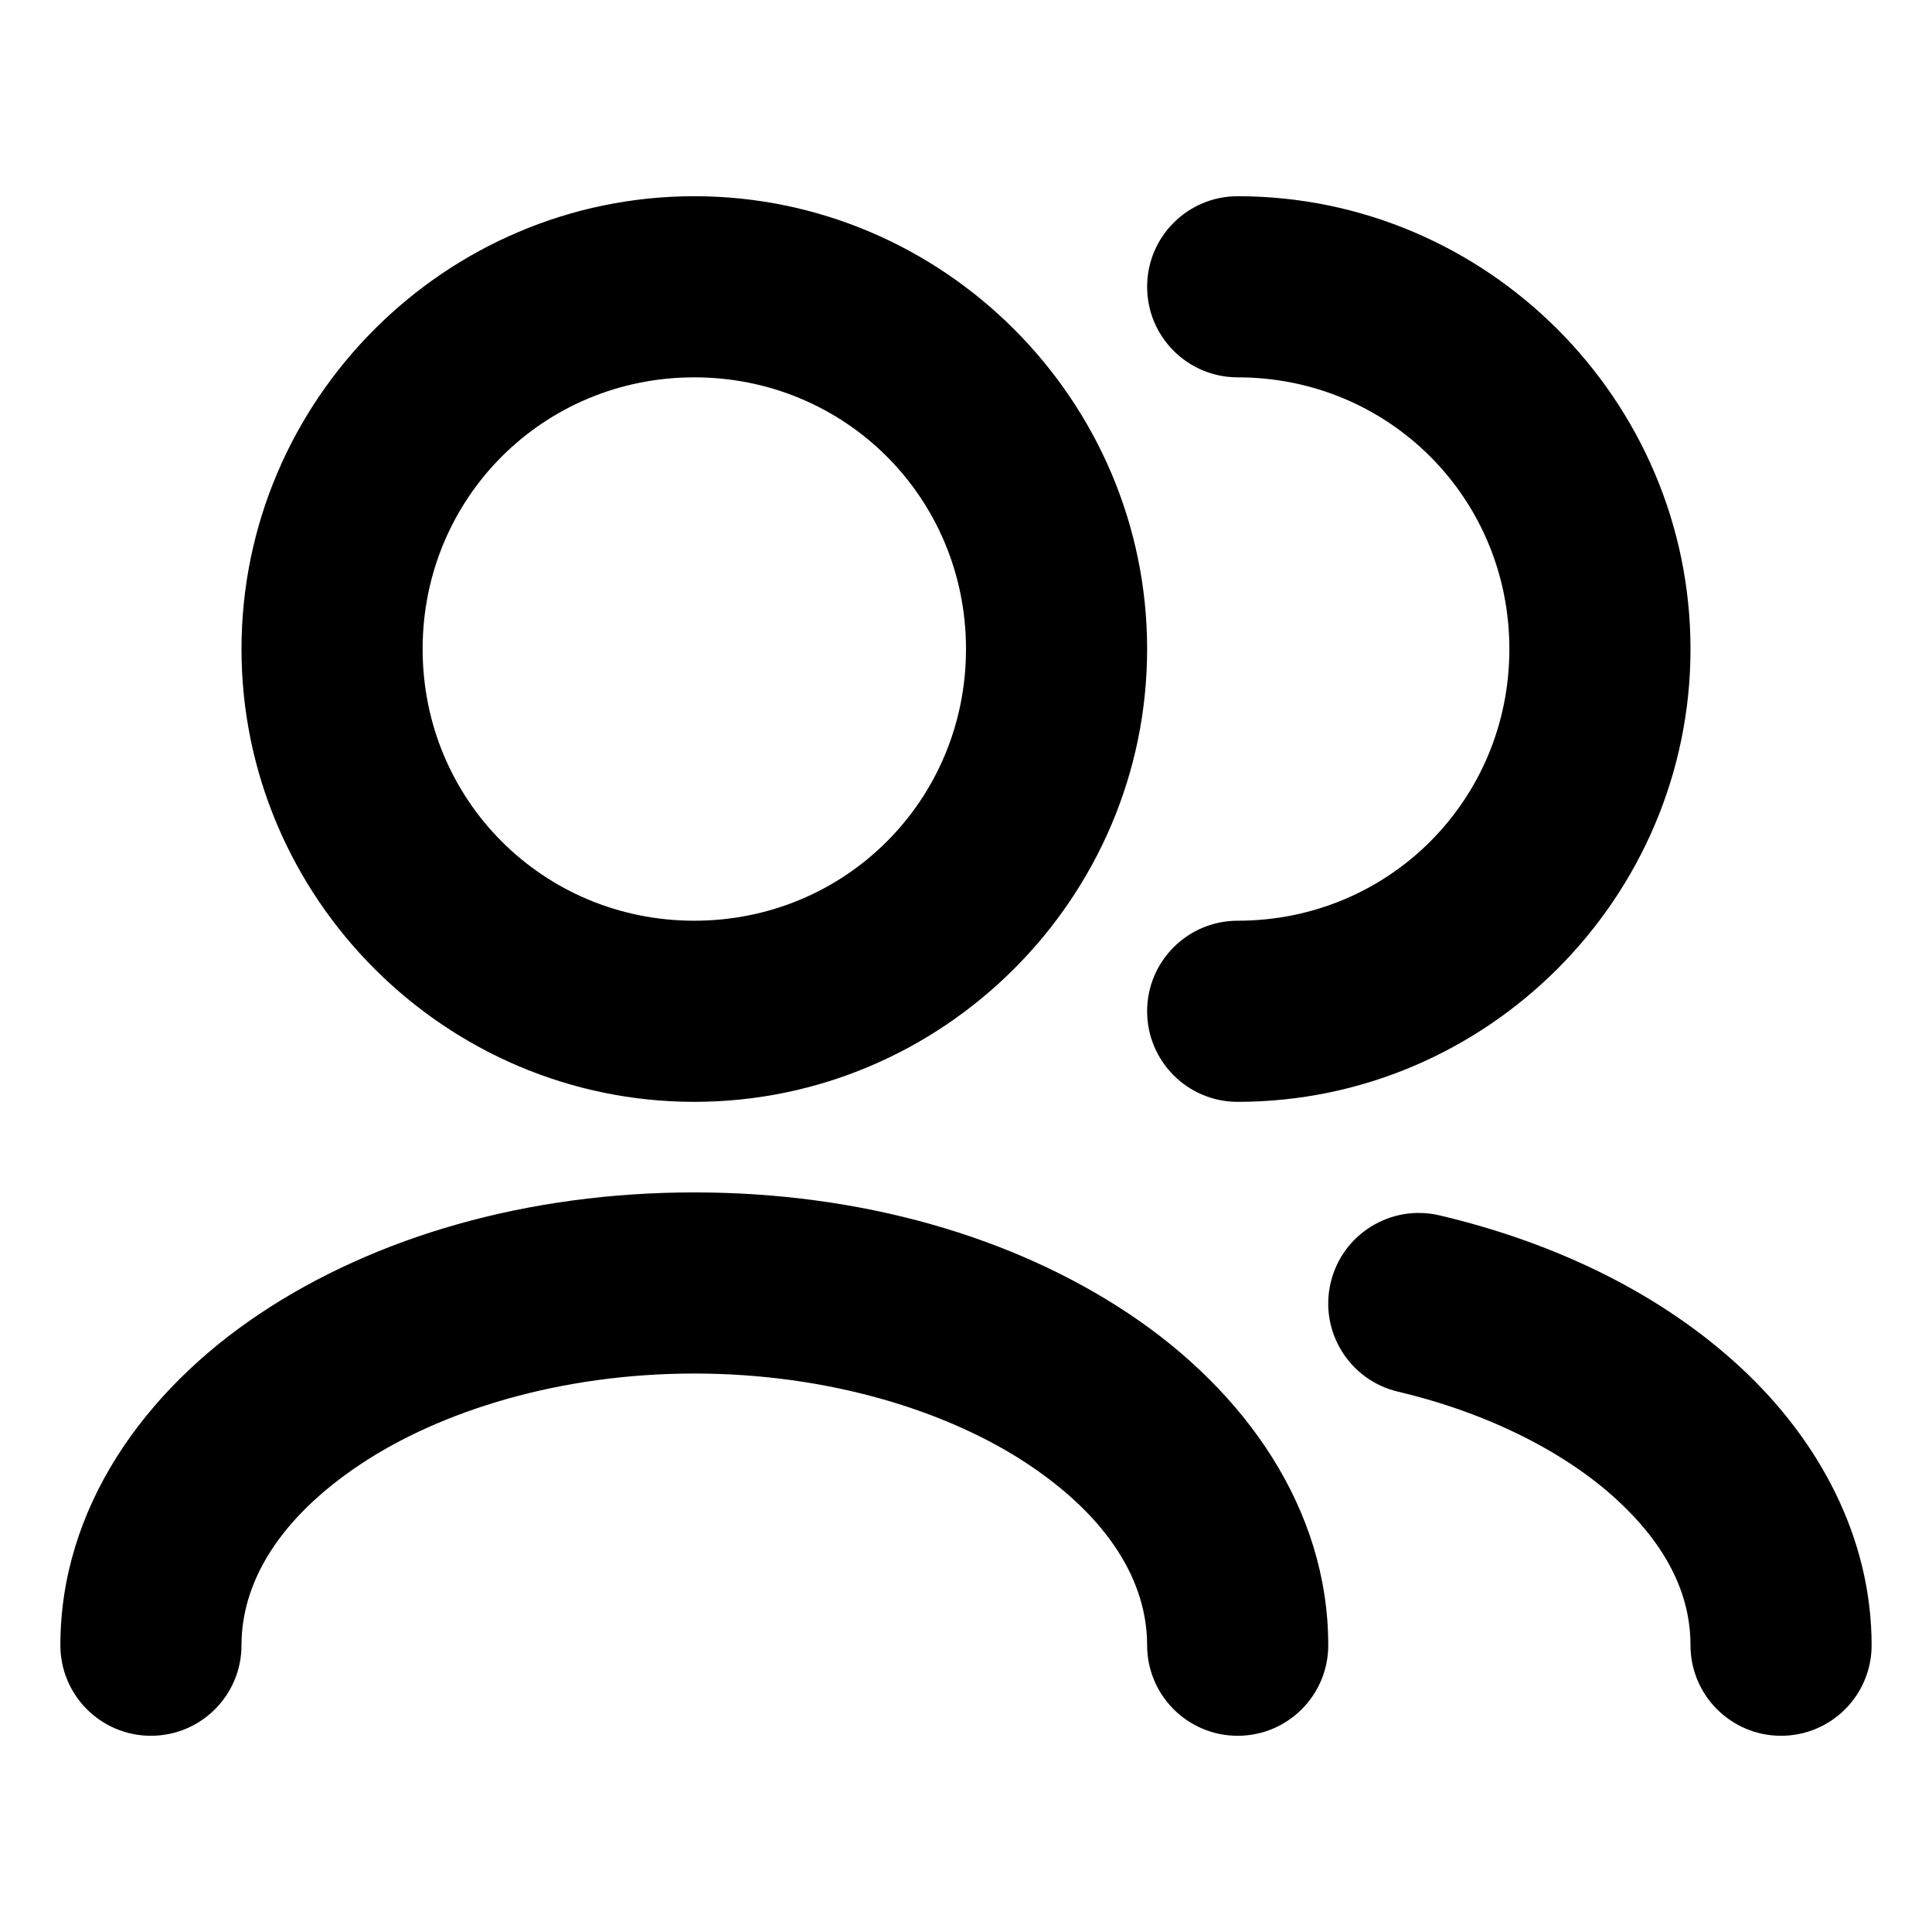
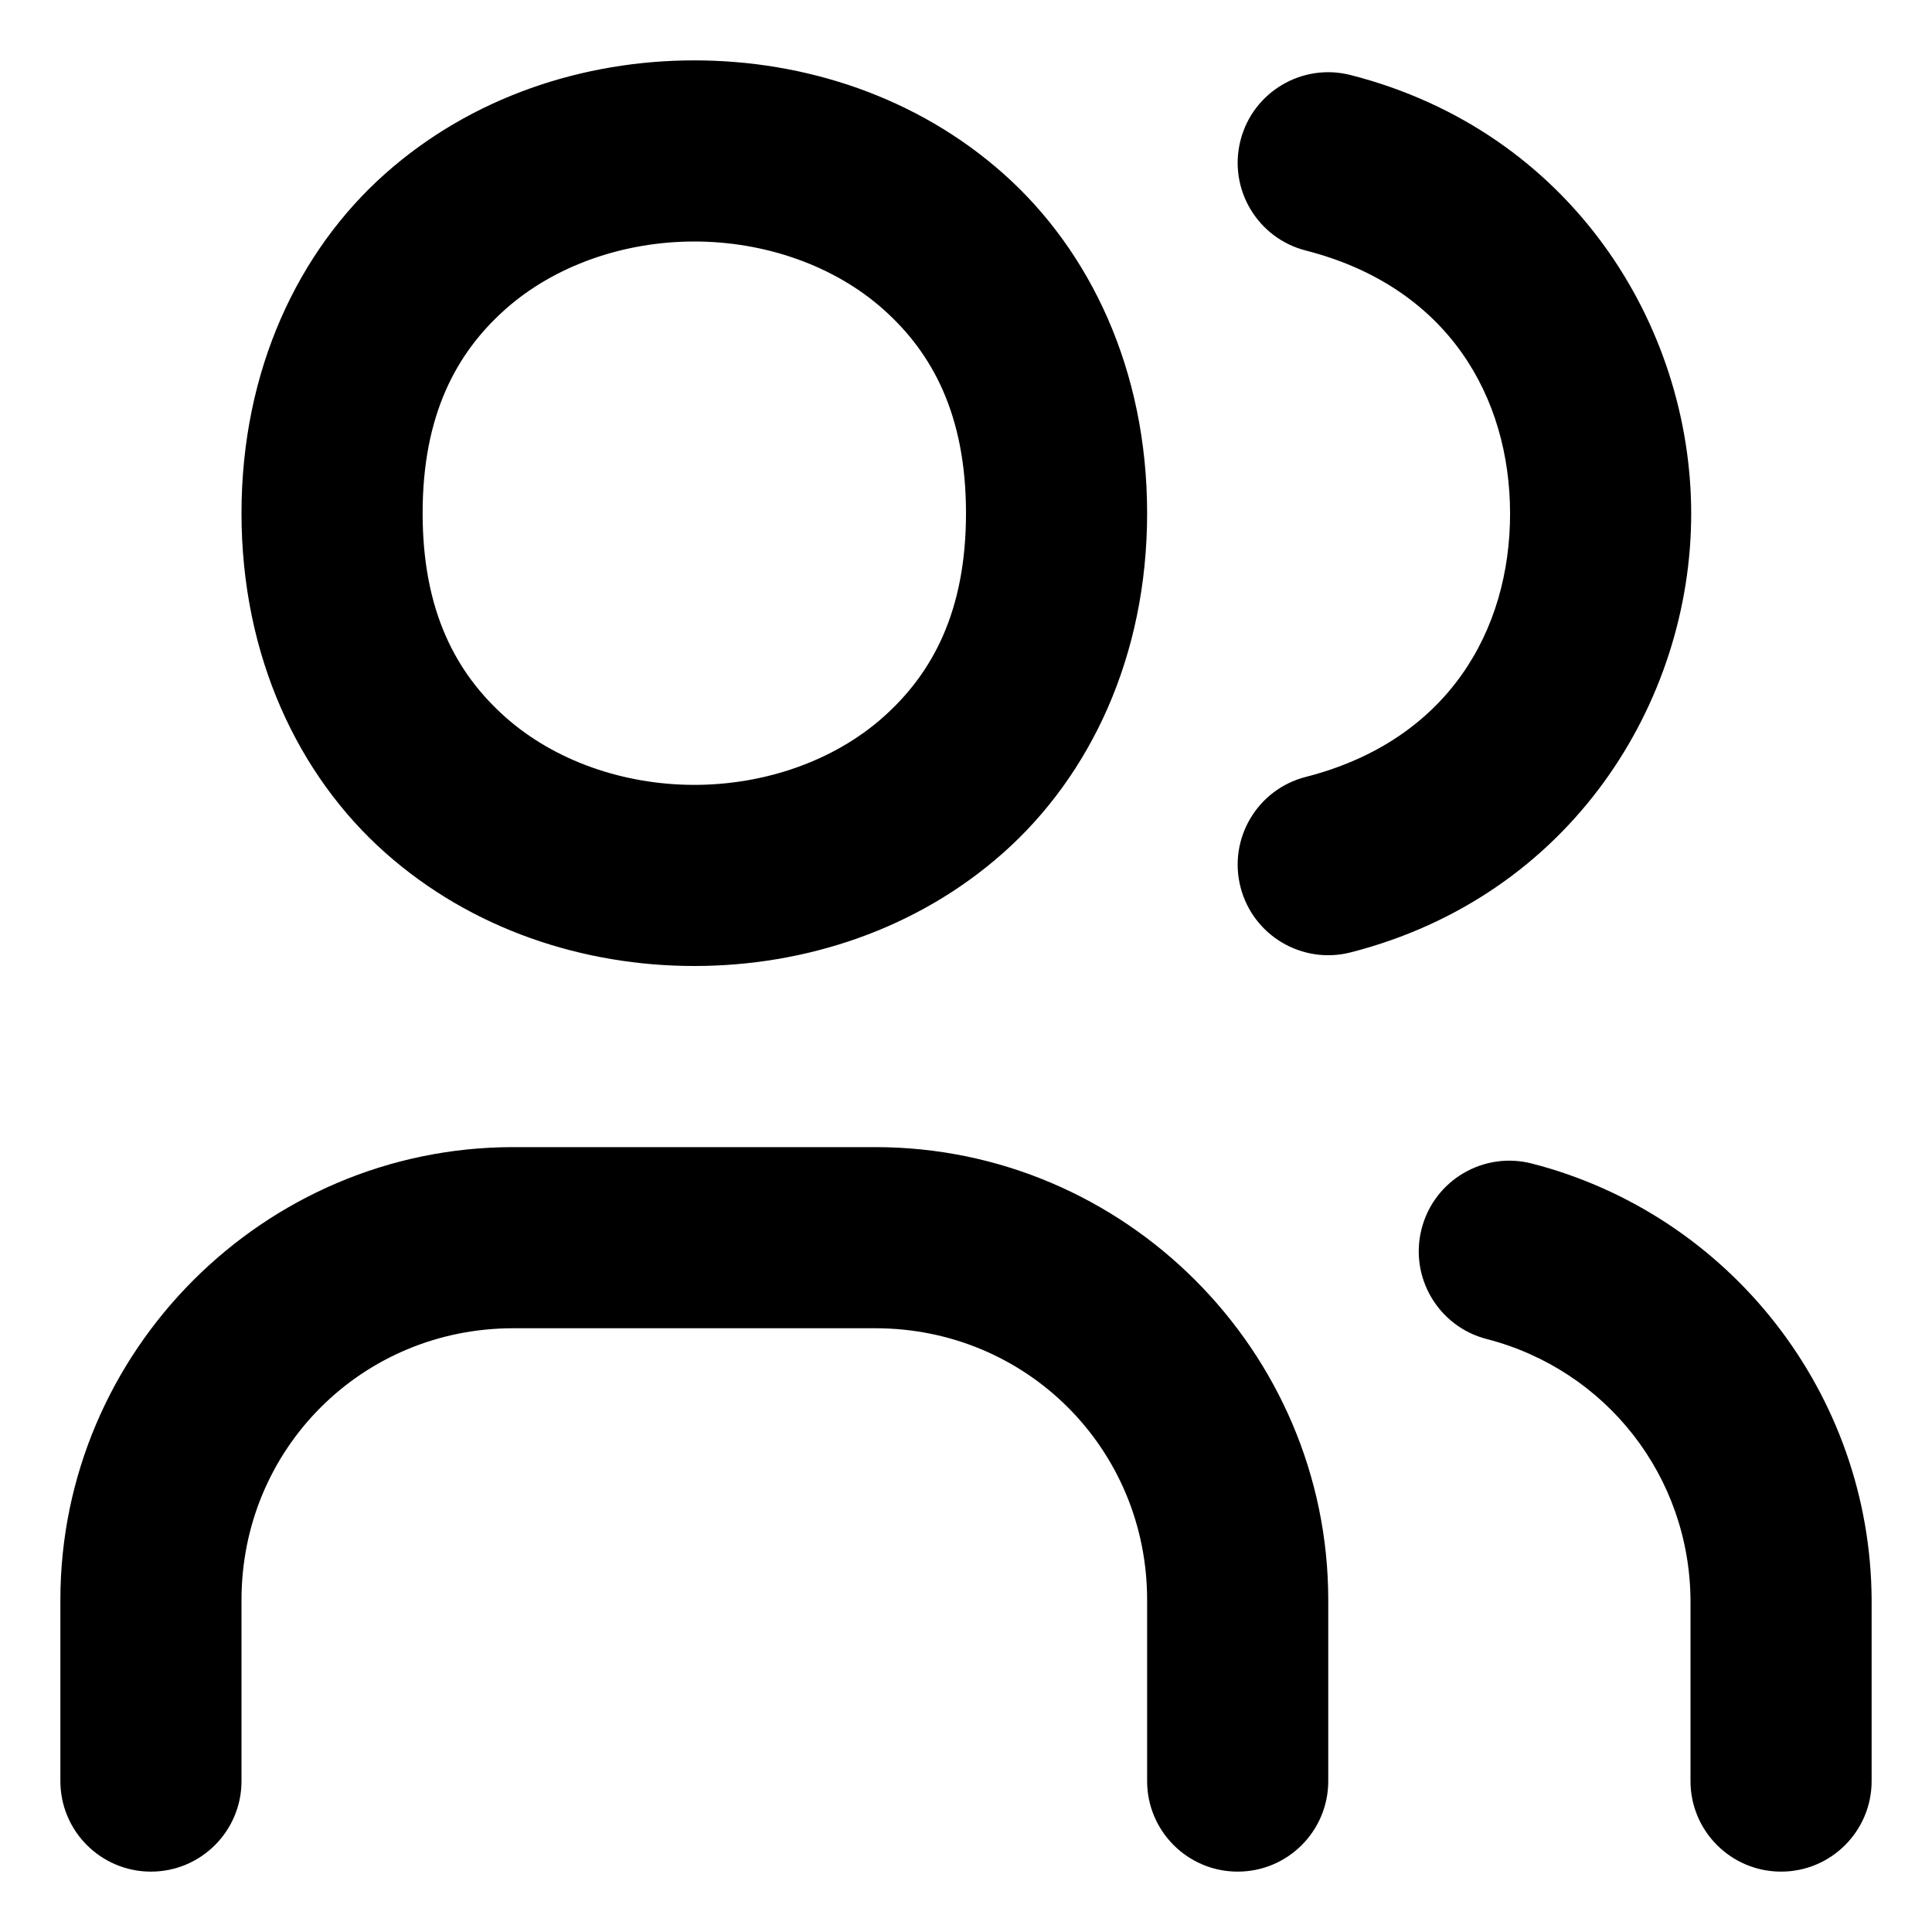
<svg xmlns="http://www.w3.org/2000/svg" version="1.1" viewBox="0 0 512 512">
-   <path d="m184 52c-65.99 0-120 54.01-120 120s54.01 120 120 120 120-54.01 120-120-54.01-120-120-120zm144 0a24 24 0 0 0-24 24 24 24 0 0 0 24 24c40.049 0 72 31.951 72 72s-31.951 72-72 72a24 24 0 0 0-24 24 24 24 0 0 0 24 24c65.99 0 120-54.01 120-120s-54.01-120-120-120zm-144 48c40.049 0 72 31.951 72 72s-31.951 72-72 72-72-31.951-72-72 31.951-72 72-72zm0 216c-44.089 0-84.391 11.645-115.14 32.141-30.747 20.496-52.861 51.616-52.861 87.859a24 24 0 0 0 24 24 24 24 0 0 0 24-24c0-16.797 10.118-33.676 31.486-47.92 21.368-14.244 53.067-24.08 88.514-24.08 35.447 0 67.145 9.836 88.514 24.08s31.486 31.123 31.486 47.92a24 24 0 0 0 24 24 24 24 0 0 0 24-24c0-36.243-22.114-67.363-52.861-87.859-30.747-20.496-71.05-32.141-115.14-32.141zm197.51 6.09a24 24 0 0 0-28.871 17.844 24 24 0 0 0 17.844 28.873c24.52 5.788 44.894 16.489 58.172 28.793 13.278 12.304 19.342 25.166 19.342 38.4a24 24 0 0 0 24 24 24 24 0 0 0 24-24c0-28.573-13.975-54.387-34.717-73.607s-48.37-32.891-79.77-40.303z" color="#000000" fill="currentColor" stroke-linecap="round" stroke-linejoin="round" style="-inkscape-stroke:none" />
+   <path d="m184 16c-29.333 0-58.989 9.648-81.937 30.047-22.948 20.399-38.062 51.953-38.062 89.953 0 38 15.114 69.555 38.062 89.953s52.604 30.047 81.937 30.047c29.333 0 58.989-9.648 81.938-30.047 22.948-20.399 38.062-51.953 38.062-89.953 0-38-15.114-69.555-38.062-89.953-22.948-20.399-52.604-30.047-81.938-30.047zm173.95 3.891a24 24 0 0 0-29.203 17.297 24 24 0 0 0 17.297 29.203c37.795 9.677 54.141 38.955 54.141 69.75 0 30.795-16.346 60.073-54.141 69.75a24 24 0 0 0-17.297 29.203 24 24 0 0 0 29.203 17.297c58.456-14.967 90.234-66.367 90.234-116.25 0-49.883-31.778-101.28-90.234-116.25zm-173.95 44.109c18.667 0 37.011 6.352 50.062 17.953 13.052 11.601 21.937 28.047 21.937 54.047 0 26-8.886 42.445-21.937 54.047-13.052 11.601-31.396 17.953-50.062 17.953-18.667 0-37.011-6.352-50.062-17.953-13.052-11.601-21.937-28.047-21.937-54.047 0-26 8.886-42.445 21.937-54.047 13.052-11.601 31.396-17.953 50.062-17.953zm-48 240c-65.99 0-120 54.01-120 120v48a24 24 0 0 0 24 24 24 24 0 0 0 24-24v-48c0-40.049 31.951-72 72-72h96c40.049 0 72 31.951 72 72v48a24 24 0 0 0 24 24 24 24 0 0 0 24-24v-48c0-65.99-54.01-120-120-120zm270 4.359a24 24 0 0 0-29.25 17.25 24 24 0 0 0 17.25 29.25c31.754 8.198 53.811 36.486 54 69.281v47.859a24 24 0 0 0 24 24 24 24 0 0 0 24-24v-48a24.002 24.002 0 0 0 0-0.142c-0.312-54.345-37.379-101.91-90-115.5z" color="#000000" fill="currentColor" stroke-linecap="round" stroke-linejoin="round" stroke-width="24" style="-inkscape-stroke:none" />
</svg>
